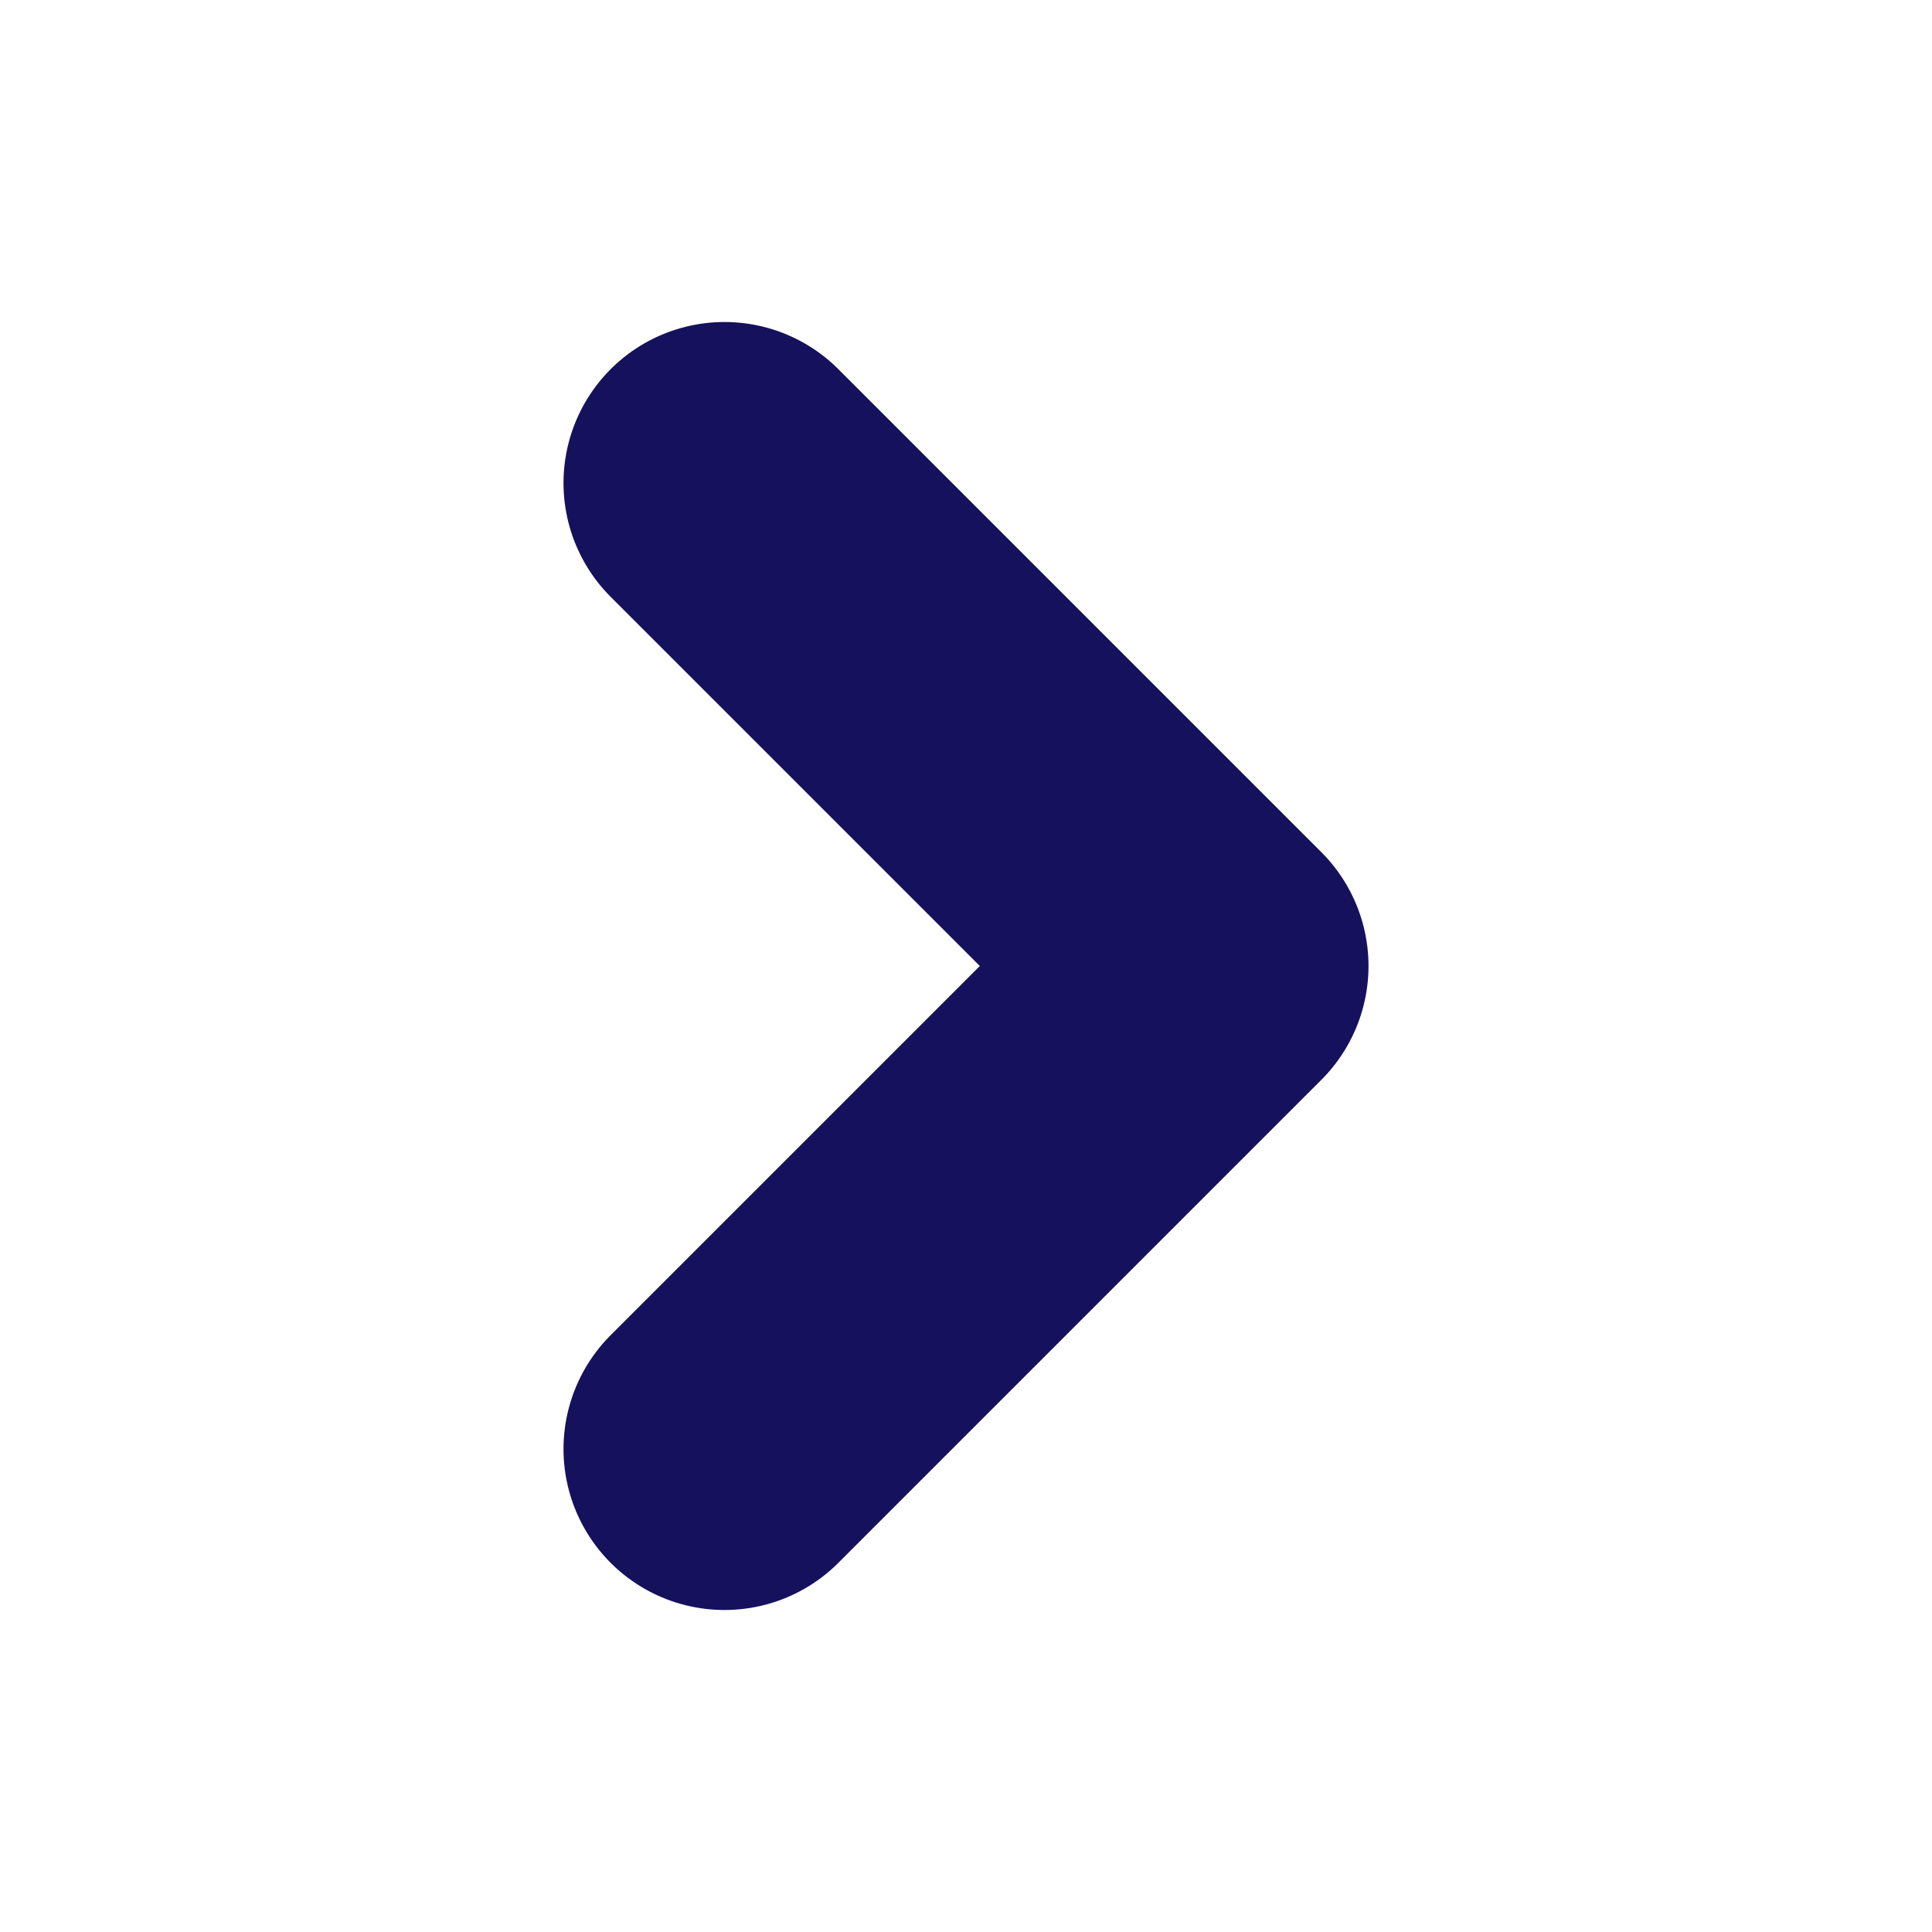
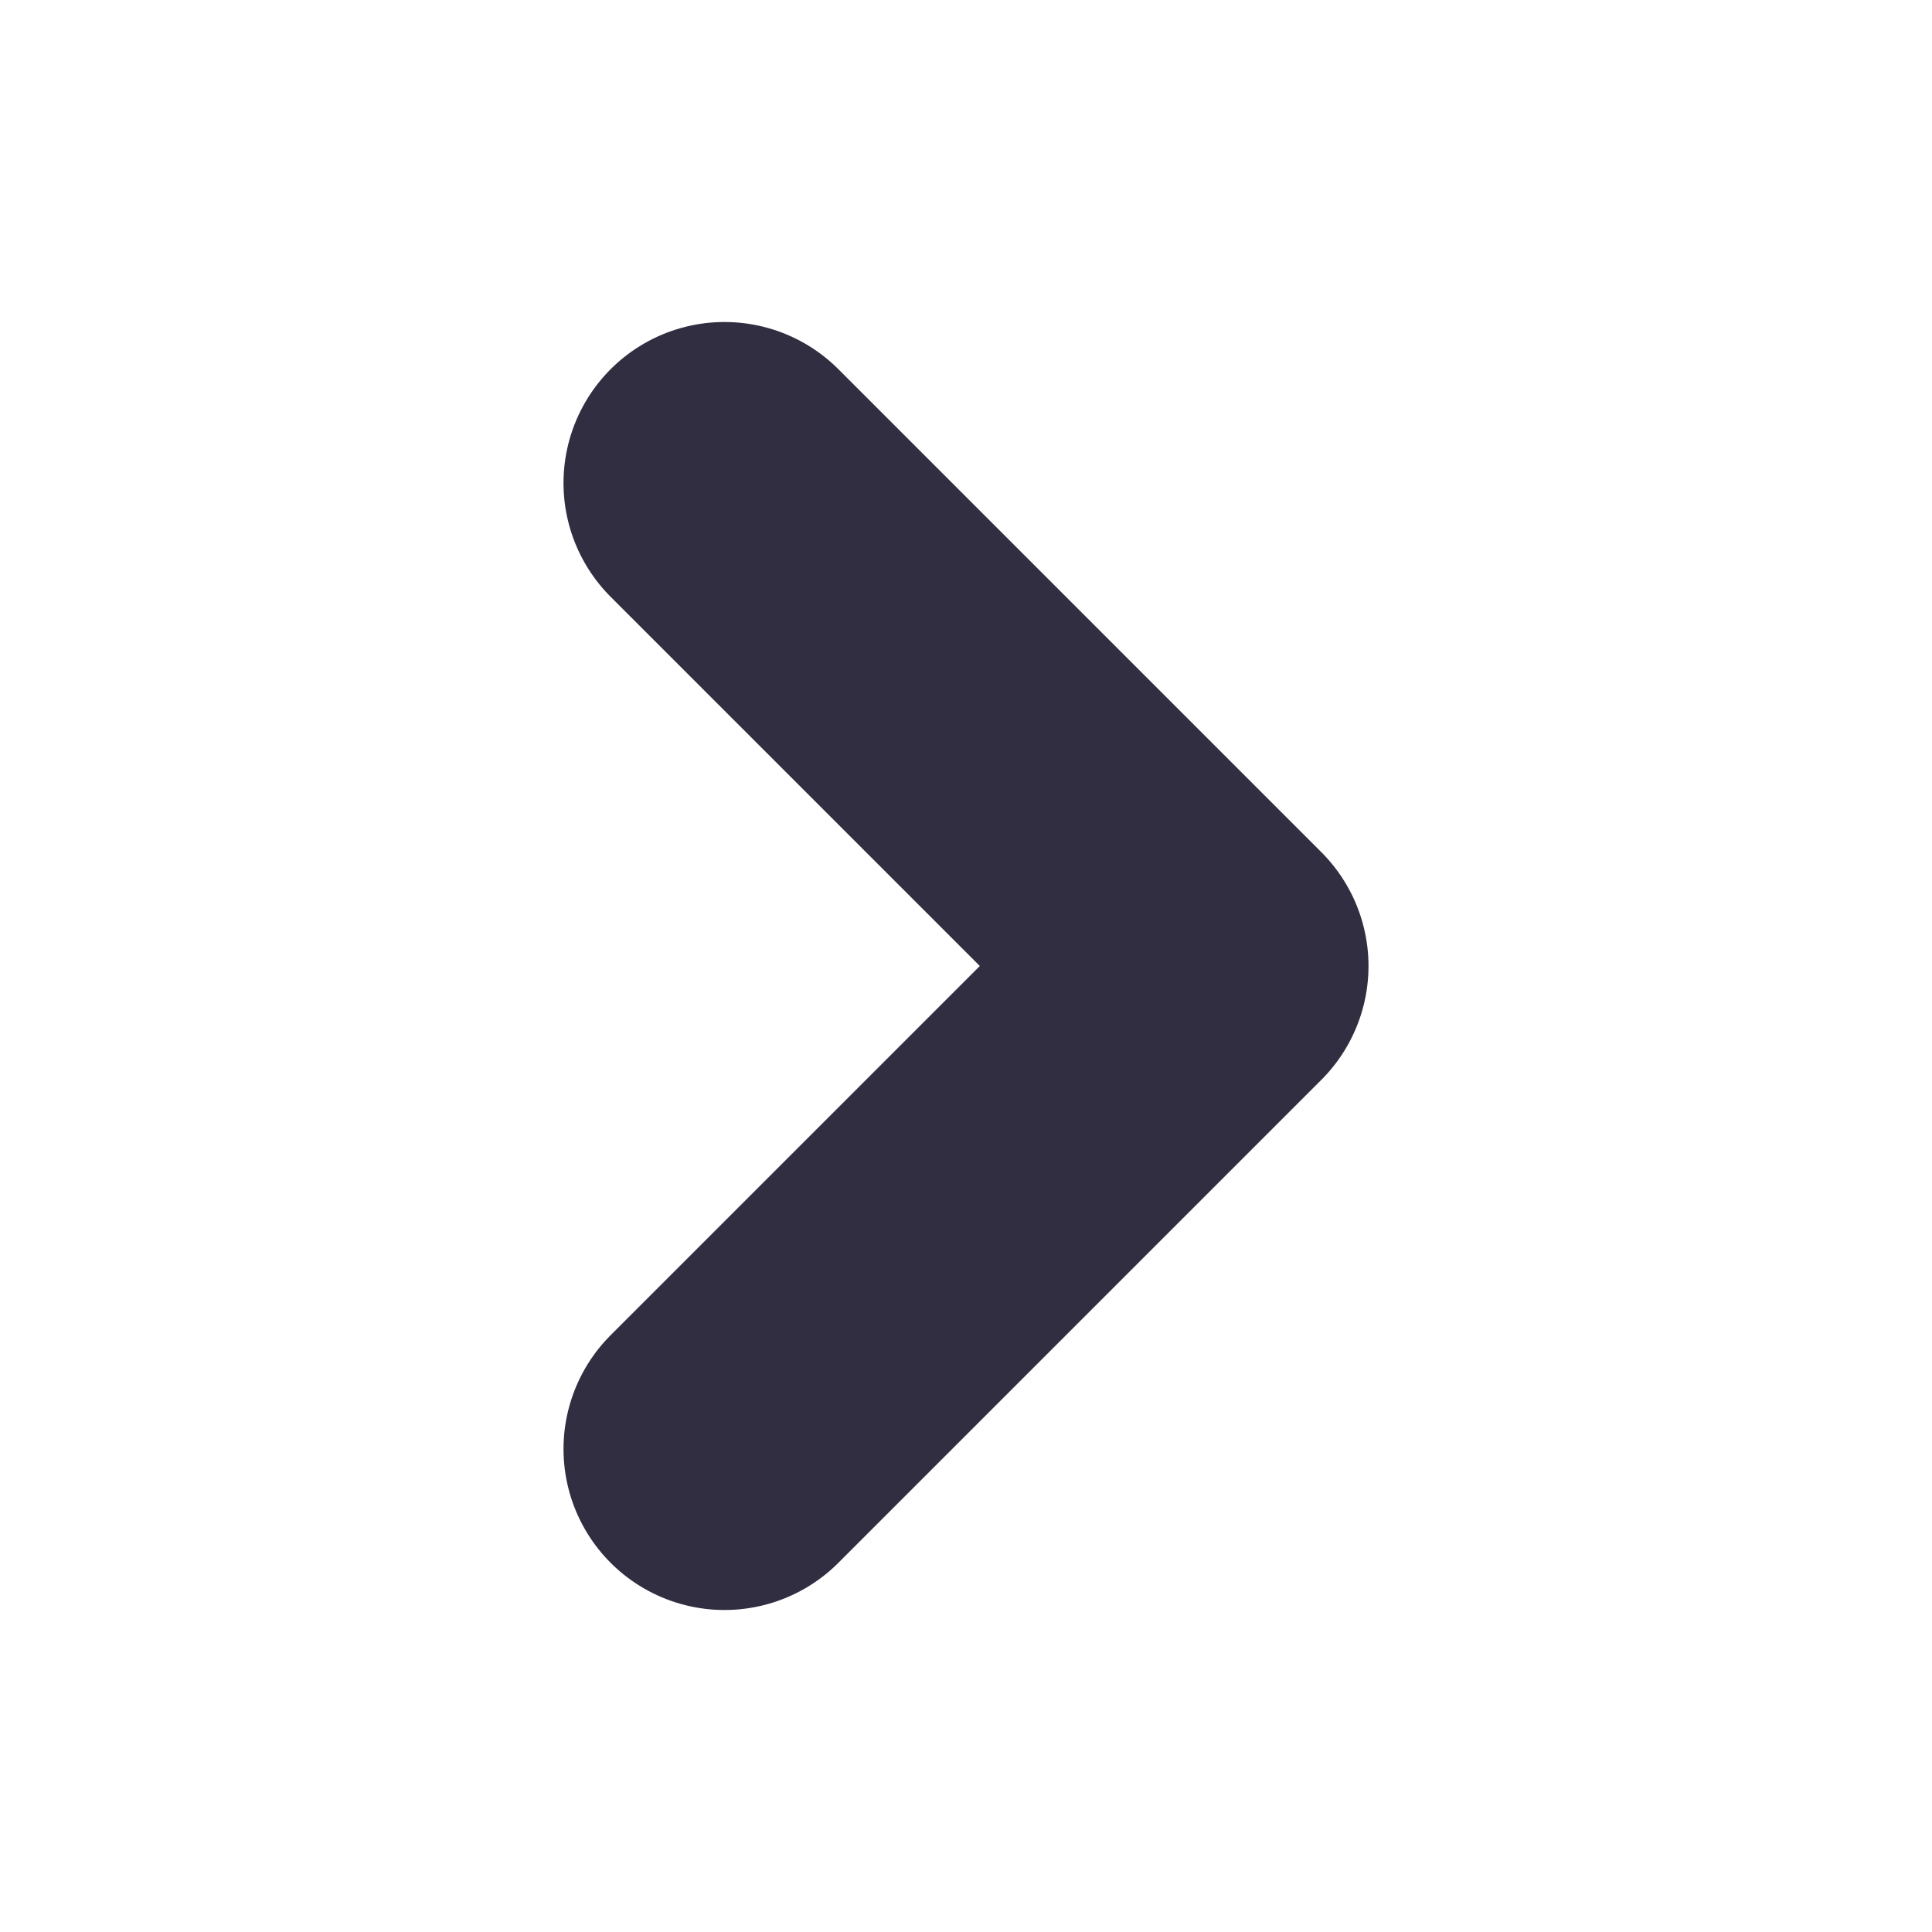
- <svg xmlns="http://www.w3.org/2000/svg" width="24" height="24" viewBox="0 0 24 24" fill="none" stroke="#15115C" stroke-width="4" stroke-linecap="round" stroke-linejoin="round" class="lucide lucide-chevron-right-icon lucide-chevron-right">
+ <svg xmlns="http://www.w3.org/2000/svg" width="24" height="24" viewBox="0 0 24 24" fill="none" stroke="#322e41" stroke-width="4" stroke-linecap="round" stroke-linejoin="round" class="lucide lucide-chevron-right-icon lucide-chevron-right">
  <path d="m9 18 6-6-6-6" />
</svg>
